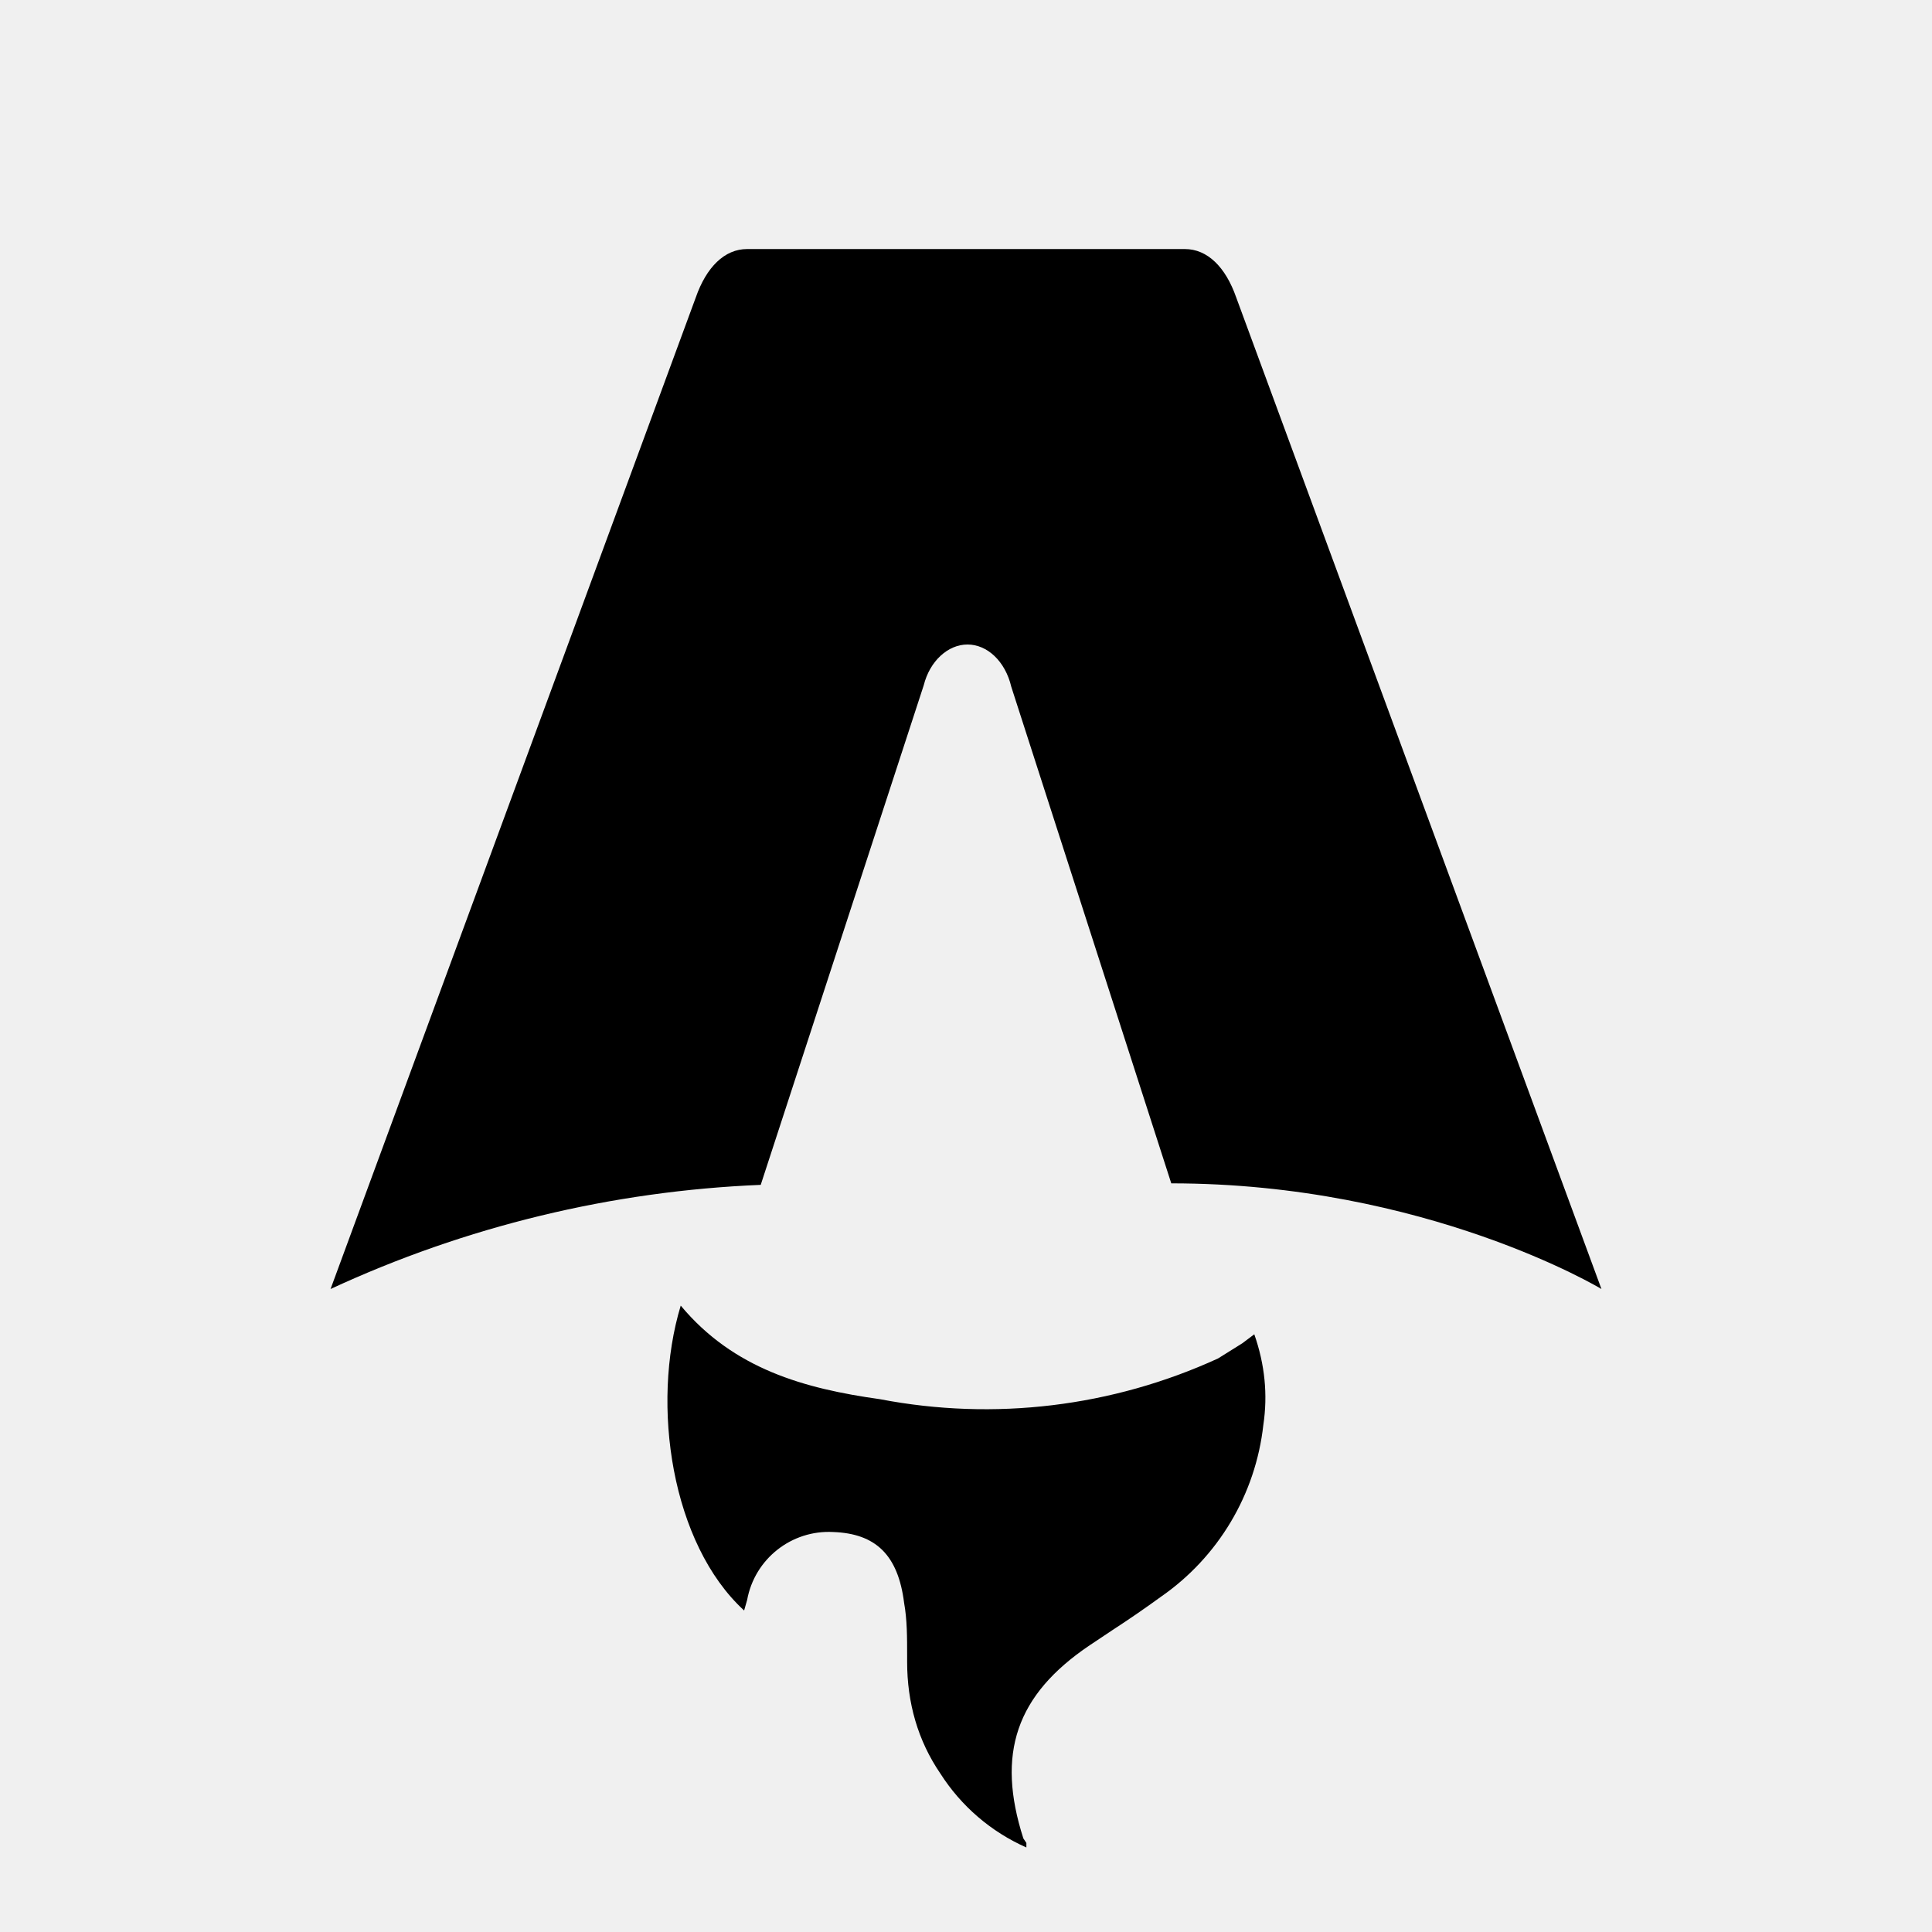
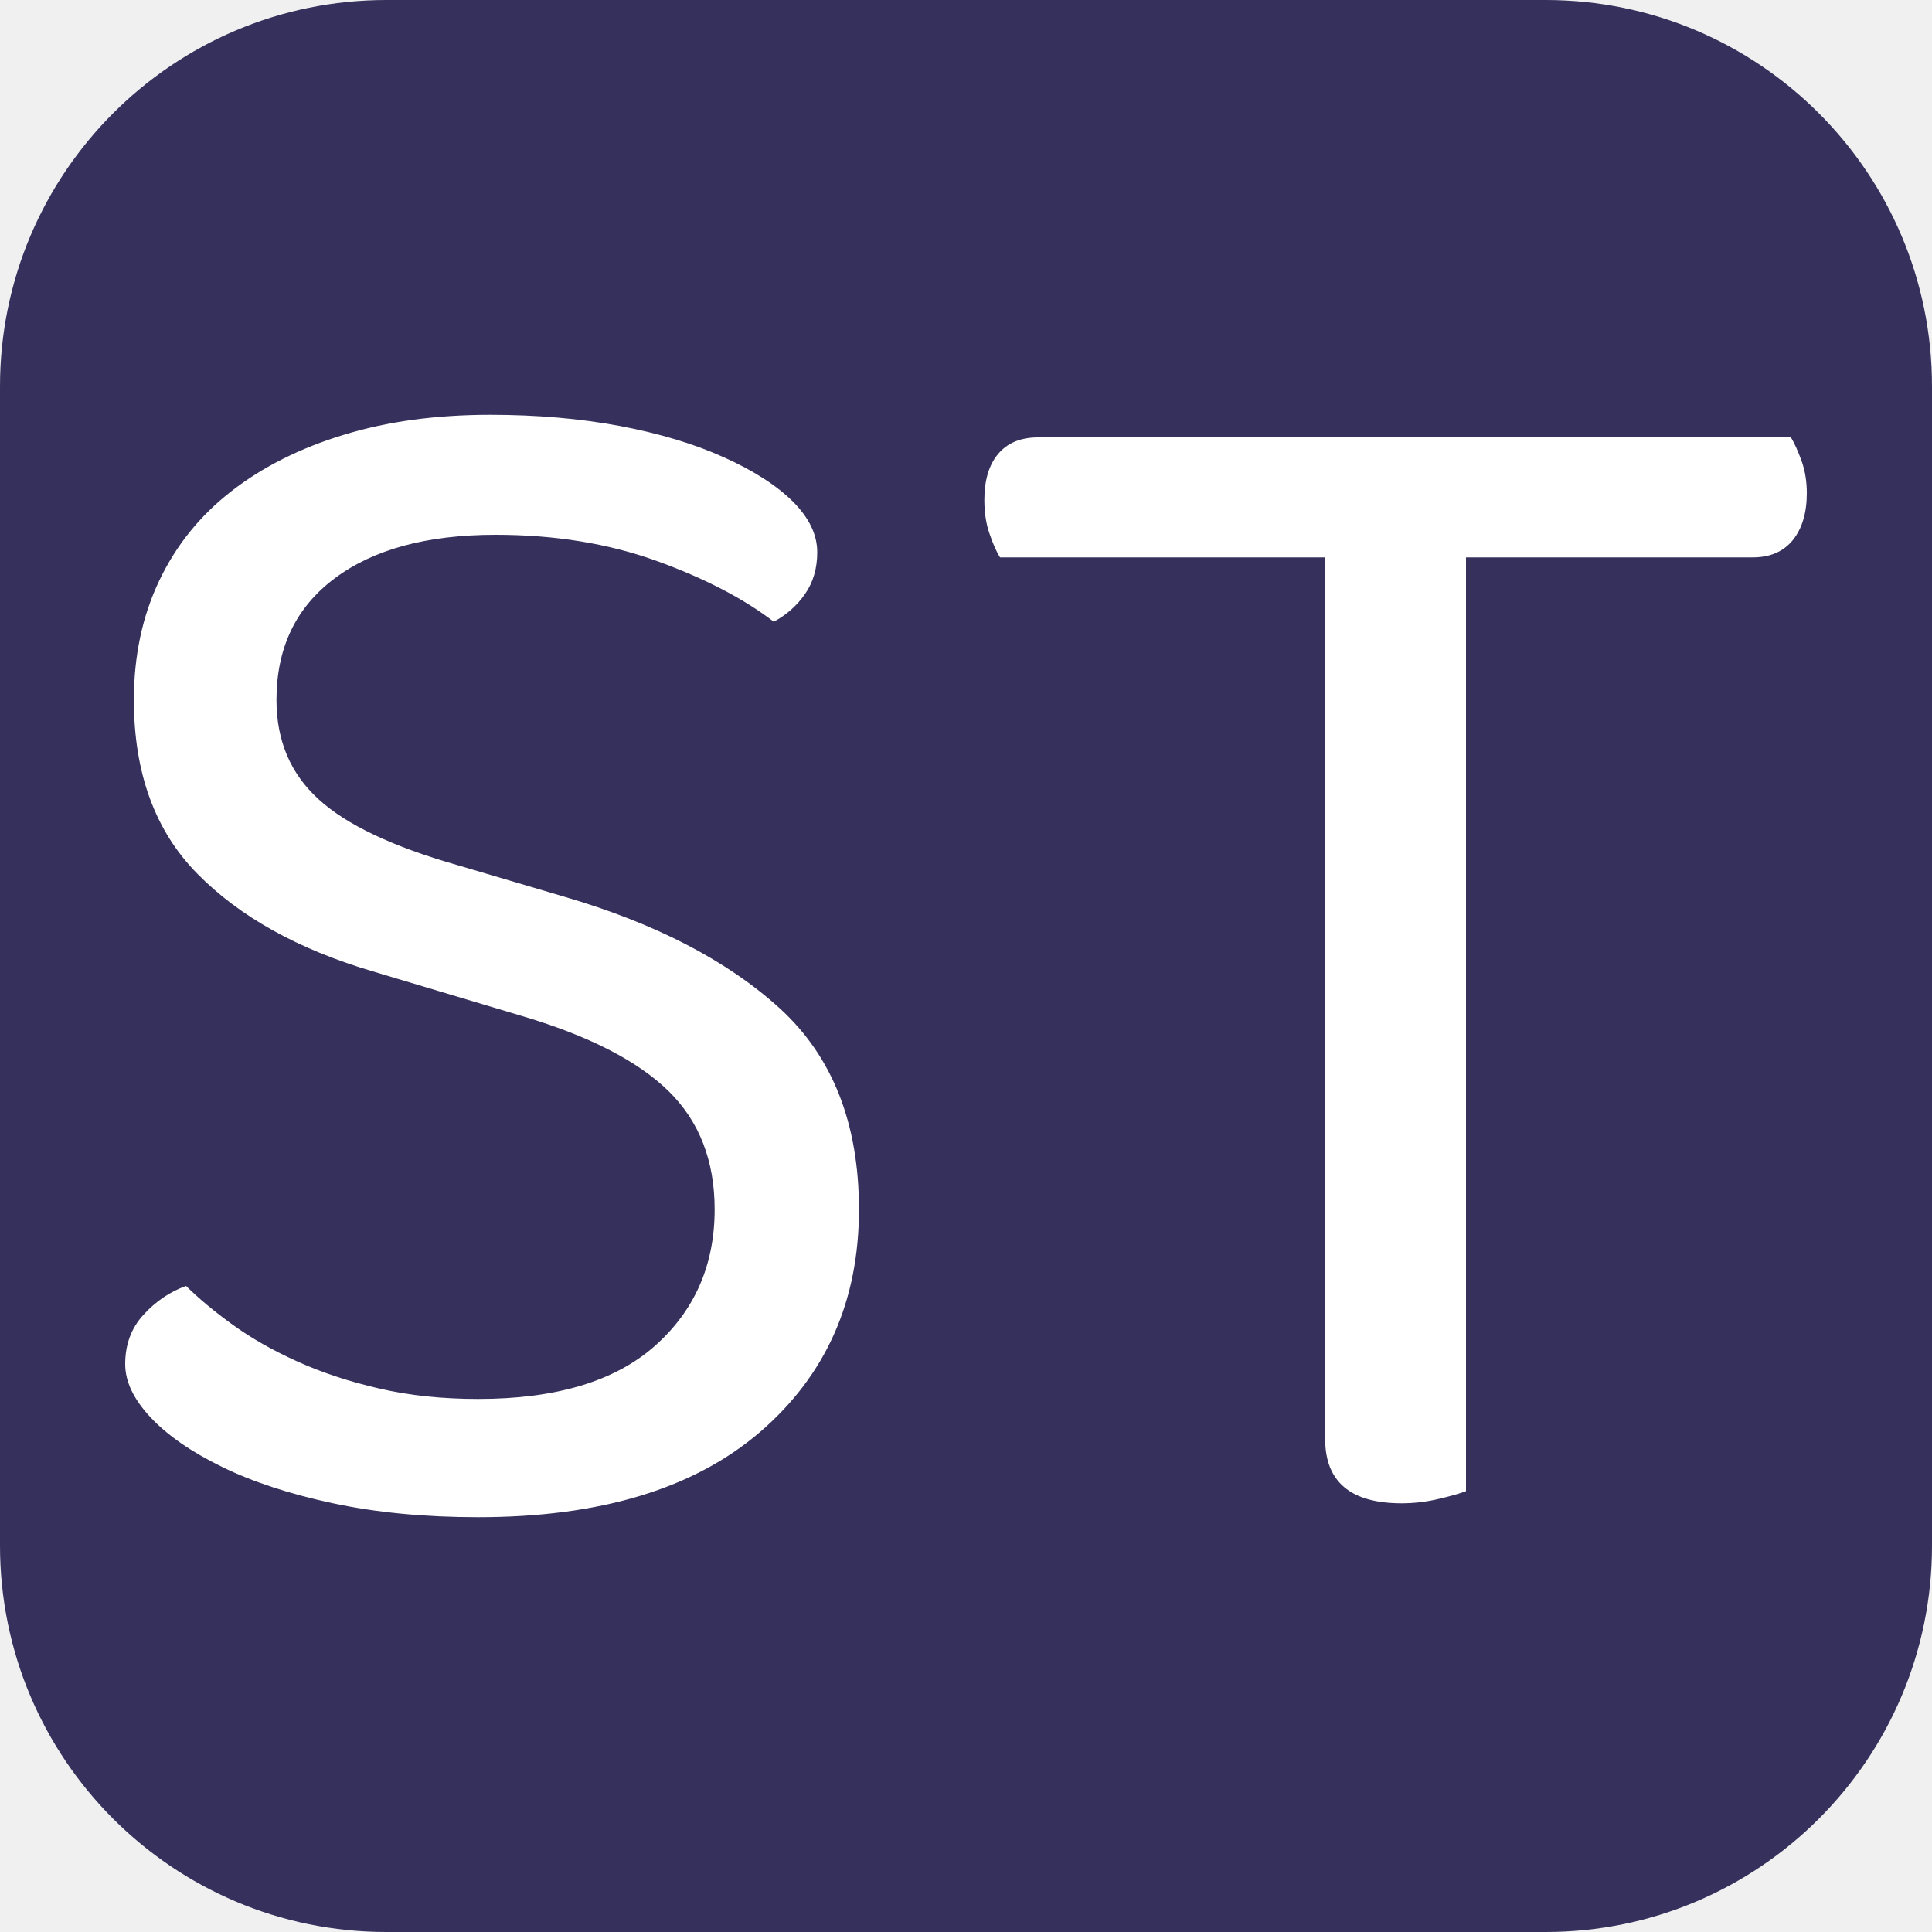
- <svg xmlns="http://www.w3.org/2000/svg" fill="none" viewBox="0 0 128 128">
-   <path d="M50.4 78.5a75.1 75.1 0 0 0-28.5 6.9l24.2-65.7c.7-2 1.9-3.2 3.4-3.2h29c1.5 0 2.7 1.2 3.4 3.2l24.2 65.7s-11.6-7-28.5-7L67 45.5c-.4-1.7-1.6-2.8-2.9-2.8-1.3 0-2.5 1.1-2.9 2.7L50.4 78.5Zm-1.1 28.2Zm-4.2-20.2c-2 6.6-.6 15.8 4.2 20.2a17.5 17.5 0 0 1 .2-.7 5.5 5.5 0 0 1 5.7-4.5c2.8.1 4.3 1.5 4.7 4.7.2 1.1.2 2.3.2 3.5v.4c0 2.7.7 5.2 2.2 7.4a13 13 0 0 0 5.7 4.9v-.3l-.2-.3c-1.8-5.6-.5-9.5 4.4-12.8l1.5-1a73 73 0 0 0 3.2-2.2 16 16 0 0 0 6.8-11.4c.3-2 .1-4-.6-6l-.8.6-1.6 1a37 37 0 0 1-22.4 2.7c-5-.7-9.7-2-13.2-6.2Z" />
-   <style>
-         path { fill: #000; }
-         @media (prefers-color-scheme: dark) {
-             path { fill: #FFF; }
-         }
-     </style>
+ <svg xmlns="http://www.w3.org/2000/svg" width="256" height="256" viewBox="0 0 100 100">
+   <rect width="100" height="100" rx="20" fill="#36315c" />
+   <path fill="#fff" d="M24.75 72.41L24.75 72.41Q30.79 72.41 33.89 69.67Q36.99 66.92 36.99 62.60L36.99 62.60Q36.99 58.82 34.61 56.48Q32.22 54.14 27.09 52.61L27.09 52.61L19.27 50.27Q13.50 48.56 10.22 45.23Q6.93 41.90 6.93 36.23L6.93 36.23Q6.93 32.81 8.24 30.06Q9.54 27.32 11.97 25.43Q14.40 23.54 17.78 22.51Q21.15 21.47 25.38 21.47L25.38 21.47Q28.98 21.47 32.09 22.05Q35.20 22.64 37.49 23.68Q39.78 24.71 41.05 25.97Q42.30 27.23 42.30 28.58L42.30 28.58Q42.30 29.84 41.67 30.74Q41.05 31.64 40.05 32.18L40.05 32.18Q37.71 30.38 33.98 29.03Q30.24 27.68 25.65 27.68L25.65 27.68Q20.34 27.68 17.33 29.93Q14.31 32.18 14.31 36.23L14.31 36.23Q14.31 39.38 16.48 41.36Q18.63 43.34 23.68 44.78L23.68 44.78L29.16 46.40Q36.27 48.47 40.37 52.20Q44.46 55.94 44.46 62.60L44.46 62.60Q44.46 69.71 39.34 74.12Q34.20 78.53 24.75 78.53L24.75 78.53Q20.61 78.53 17.24 77.81Q13.87 77.09 11.48 75.92Q9.09 74.75 7.79 73.36Q6.48 71.96 6.48 70.61L6.48 70.61Q6.48 69.08 7.43 68.05Q8.38 67.01 9.63 66.56L9.63 66.56Q10.63 67.55 12.06 68.58Q13.50 69.62 15.39 70.47Q17.29 71.33 19.63 71.87Q21.96 72.41 24.75 72.41ZM90.72 28.85L75.88 28.85L75.88 77.18Q75.42 77.36 74.48 77.58Q73.53 77.81 72.55 77.81L72.55 77.81Q68.59 77.81 68.59 74.48L68.59 74.48L68.59 28.85L51.76 28.85Q51.48 28.40 51.22 27.63Q50.95 26.87 50.95 25.88L50.95 25.88Q50.95 24.35 51.66 23.50Q52.38 22.64 53.73 22.64L53.73 22.64L92.70 22.64Q92.97 23.09 93.25 23.86Q93.52 24.62 93.52 25.52L93.52 25.52Q93.52 27.05 92.80 27.95Q92.07 28.85 90.72 28.85L90.72 28.85Z" />
</svg>
